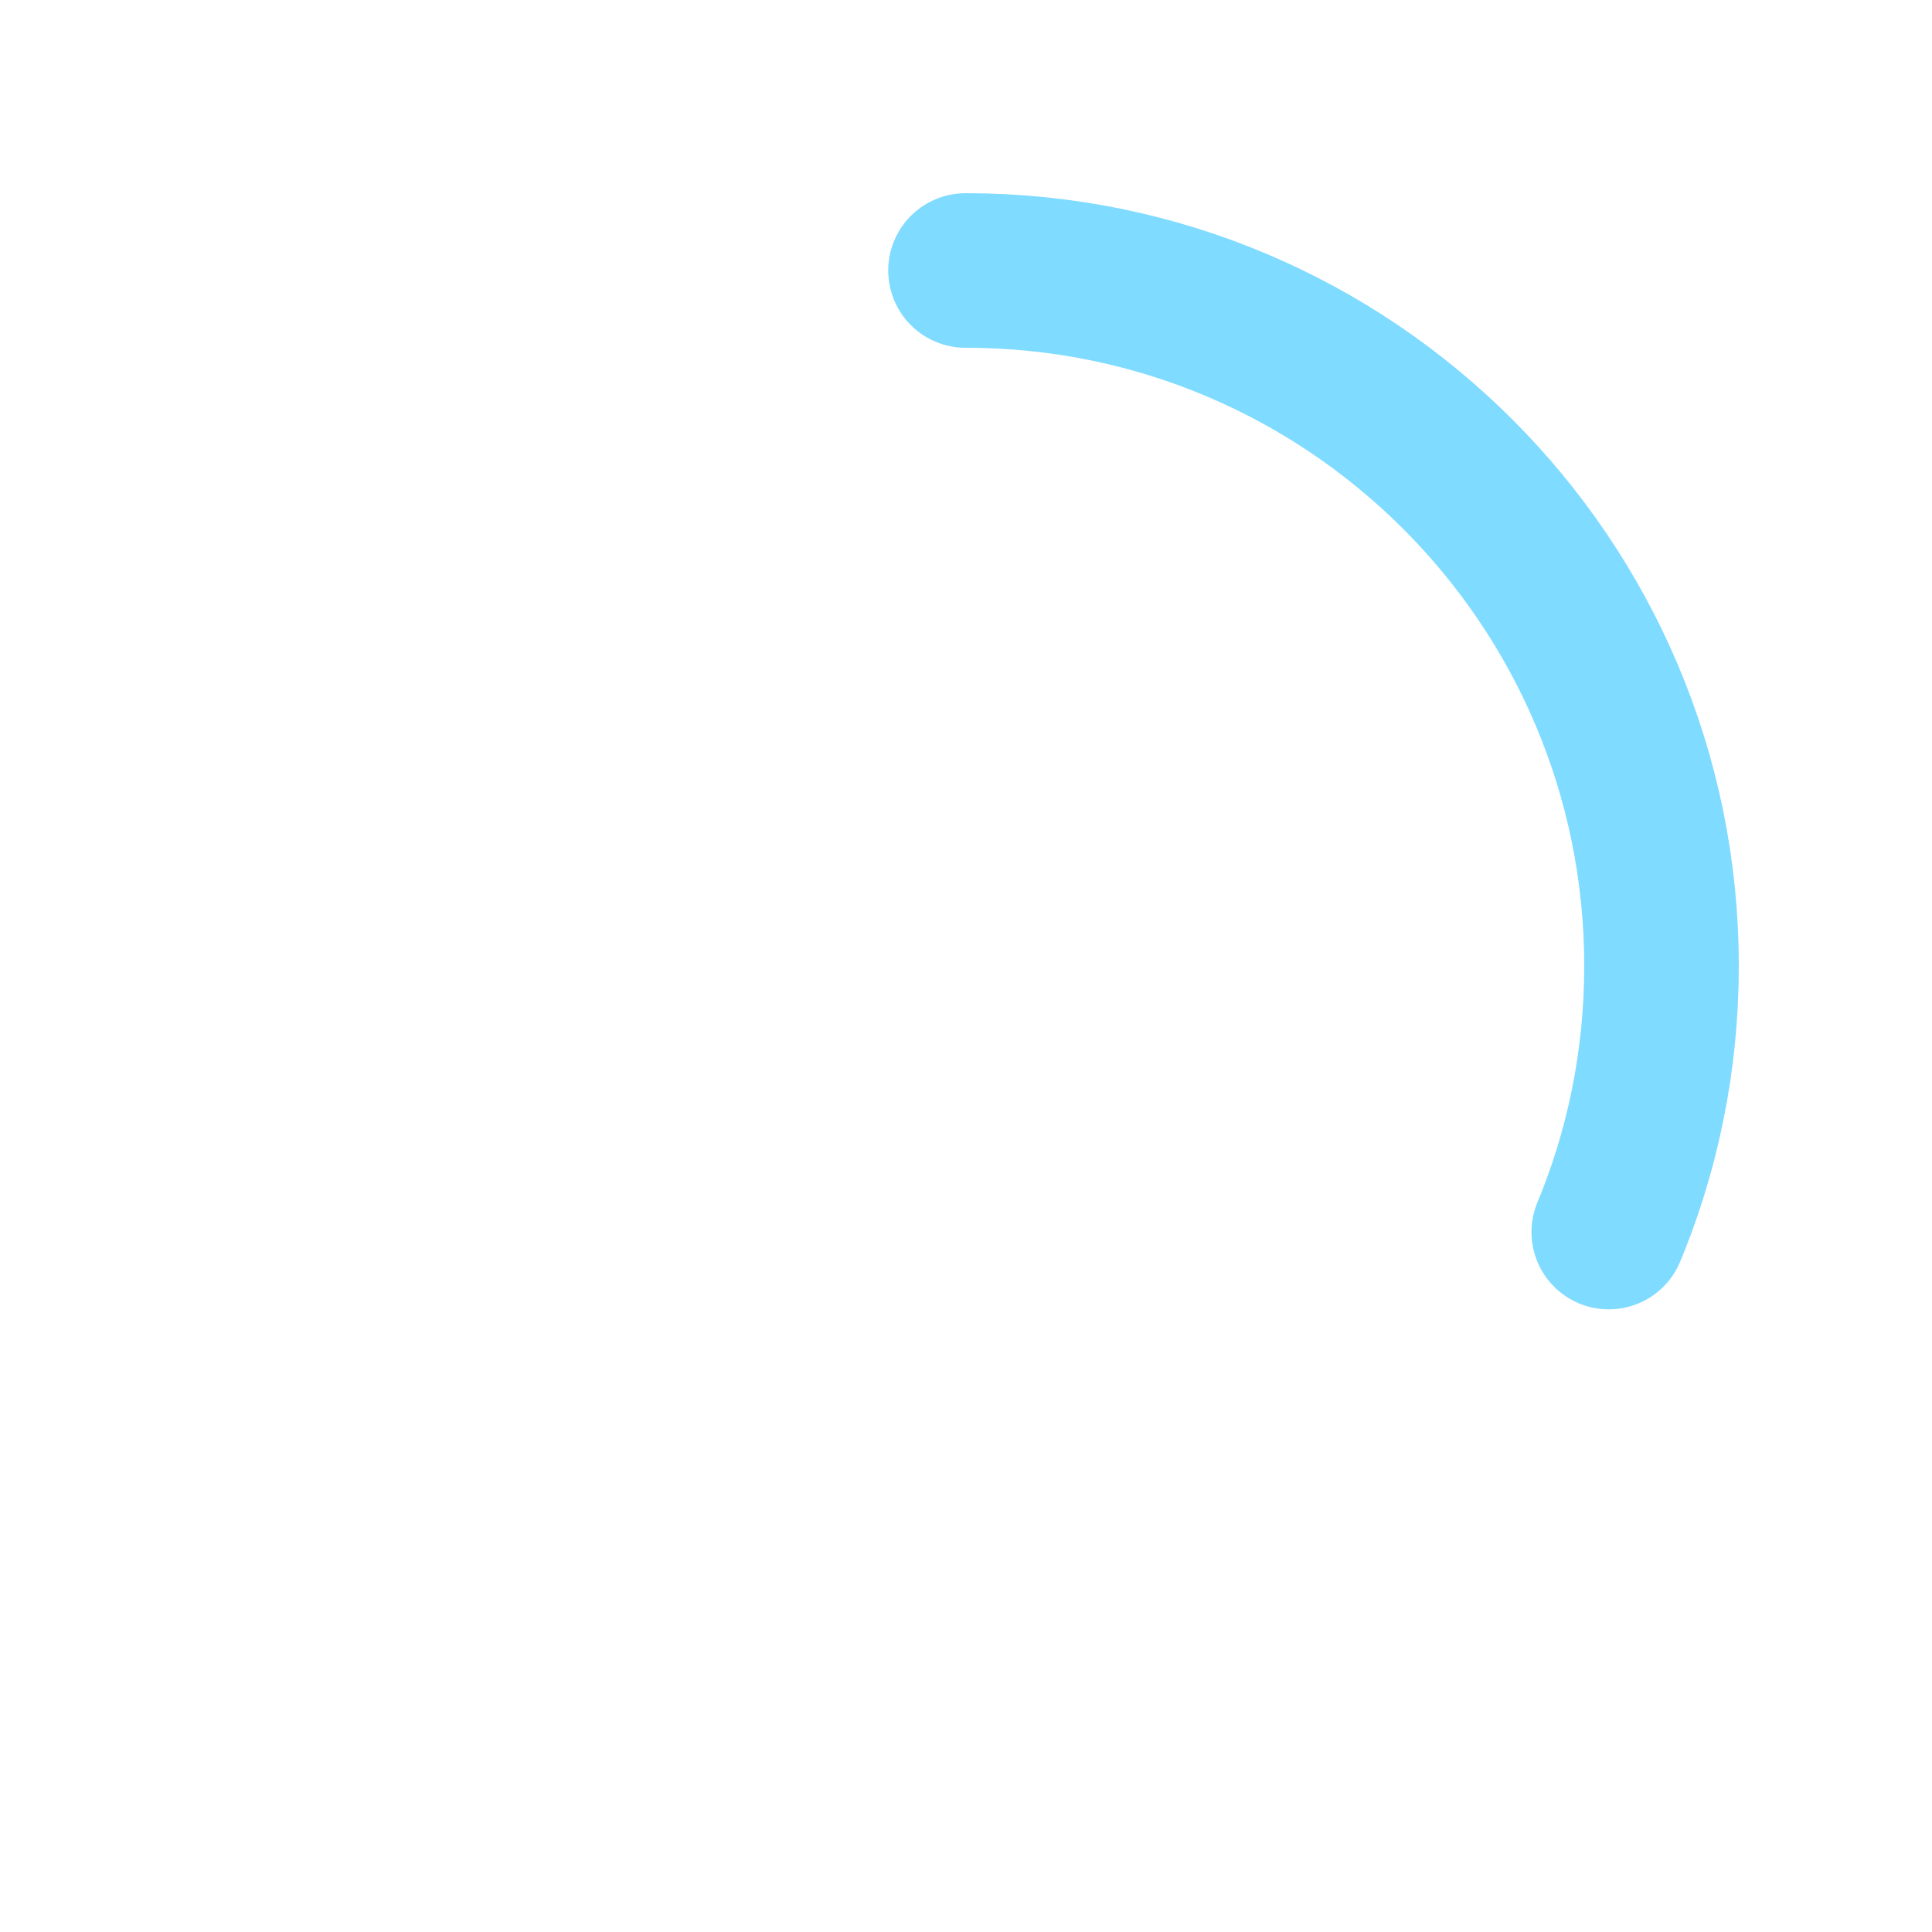
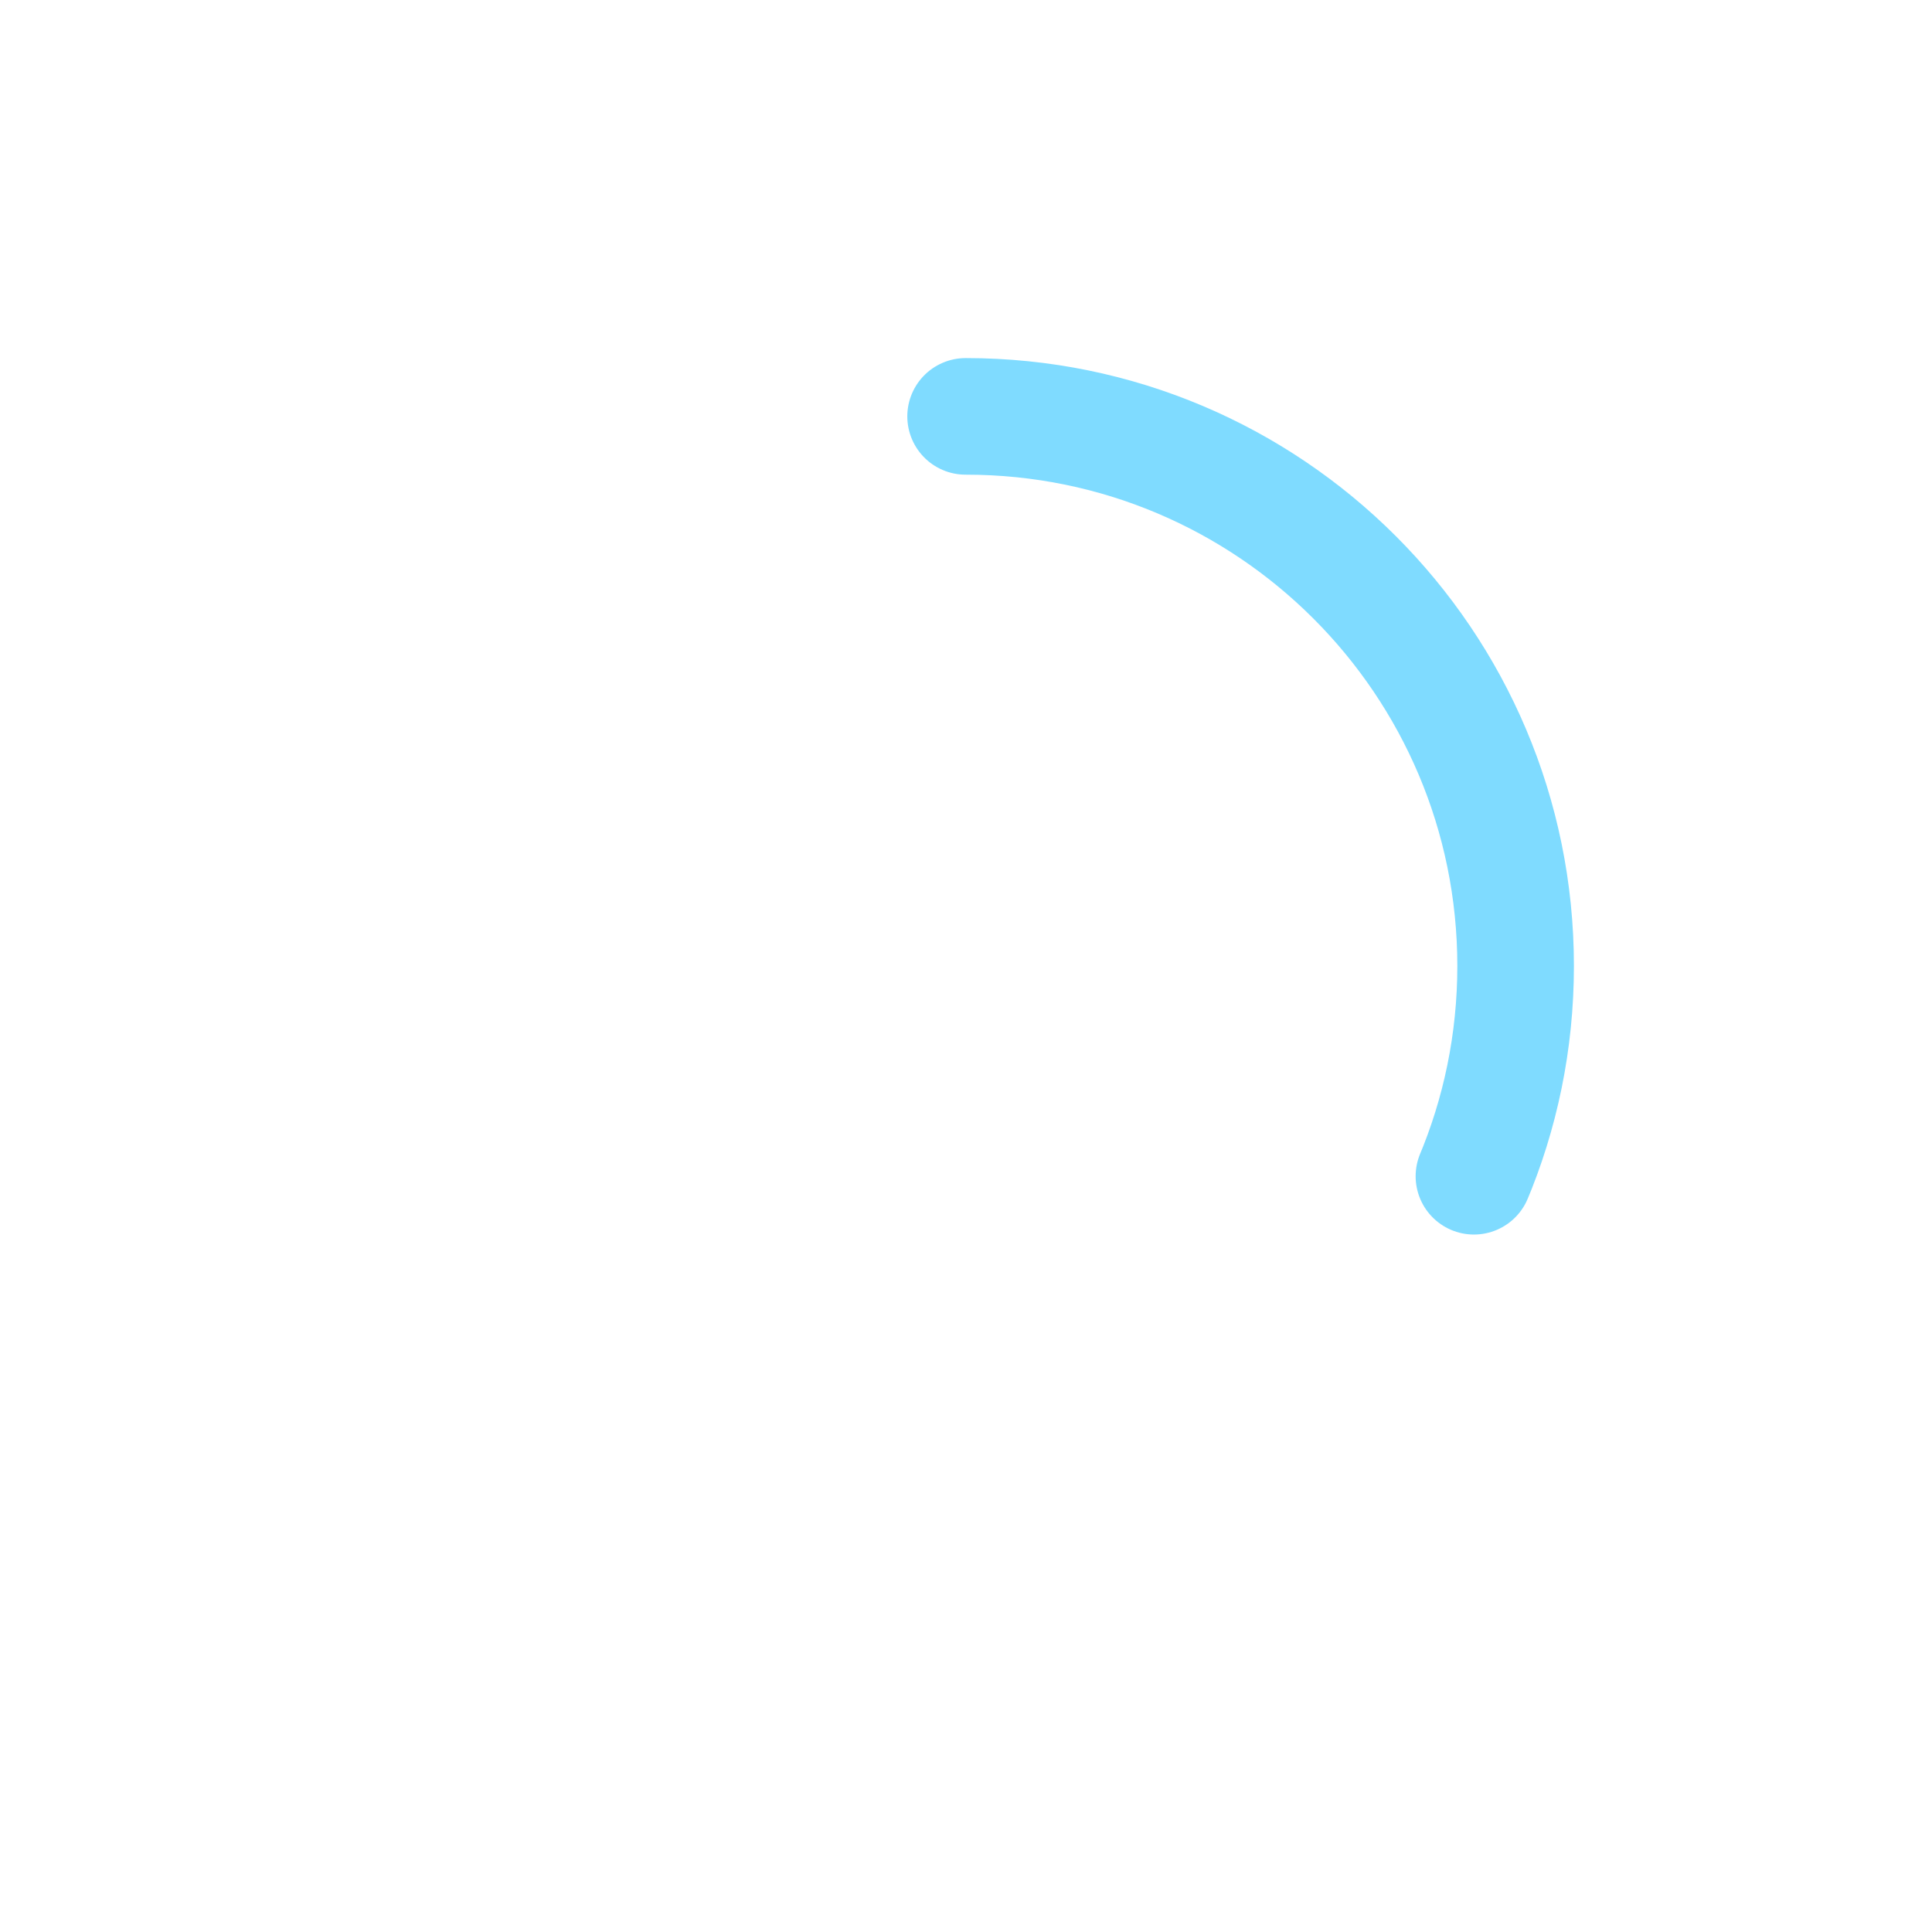
- <svg xmlns="http://www.w3.org/2000/svg" viewBox="0 0 100 100">
-   <circle cx="50" cy="50" r="36" fill="none" stroke="#FFFFFF44" stroke-width="8" />
-   <circle cx="50" cy="50" r="36" fill="none" stroke="#7FDBFF" stroke-width="8" stroke-linecap="round" transform="rotate(-90 50 50)" stroke-dasharray="70.686 155.509" />
+ <svg xmlns="http://www.w3.org/2000/svg" viewBox="-8 -8 116 116">
+   <circle cx="50" cy="50" r="33" fill="none" stroke="#FFFFFF33" stroke-width="7" />
+   <circle cx="50" cy="50" r="33" fill="none" stroke="#7FDBFF" stroke-width="7" stroke-linecap="round" transform="rotate(-90 50 50)" stroke-dasharray="64.795 142.550" />
</svg>
